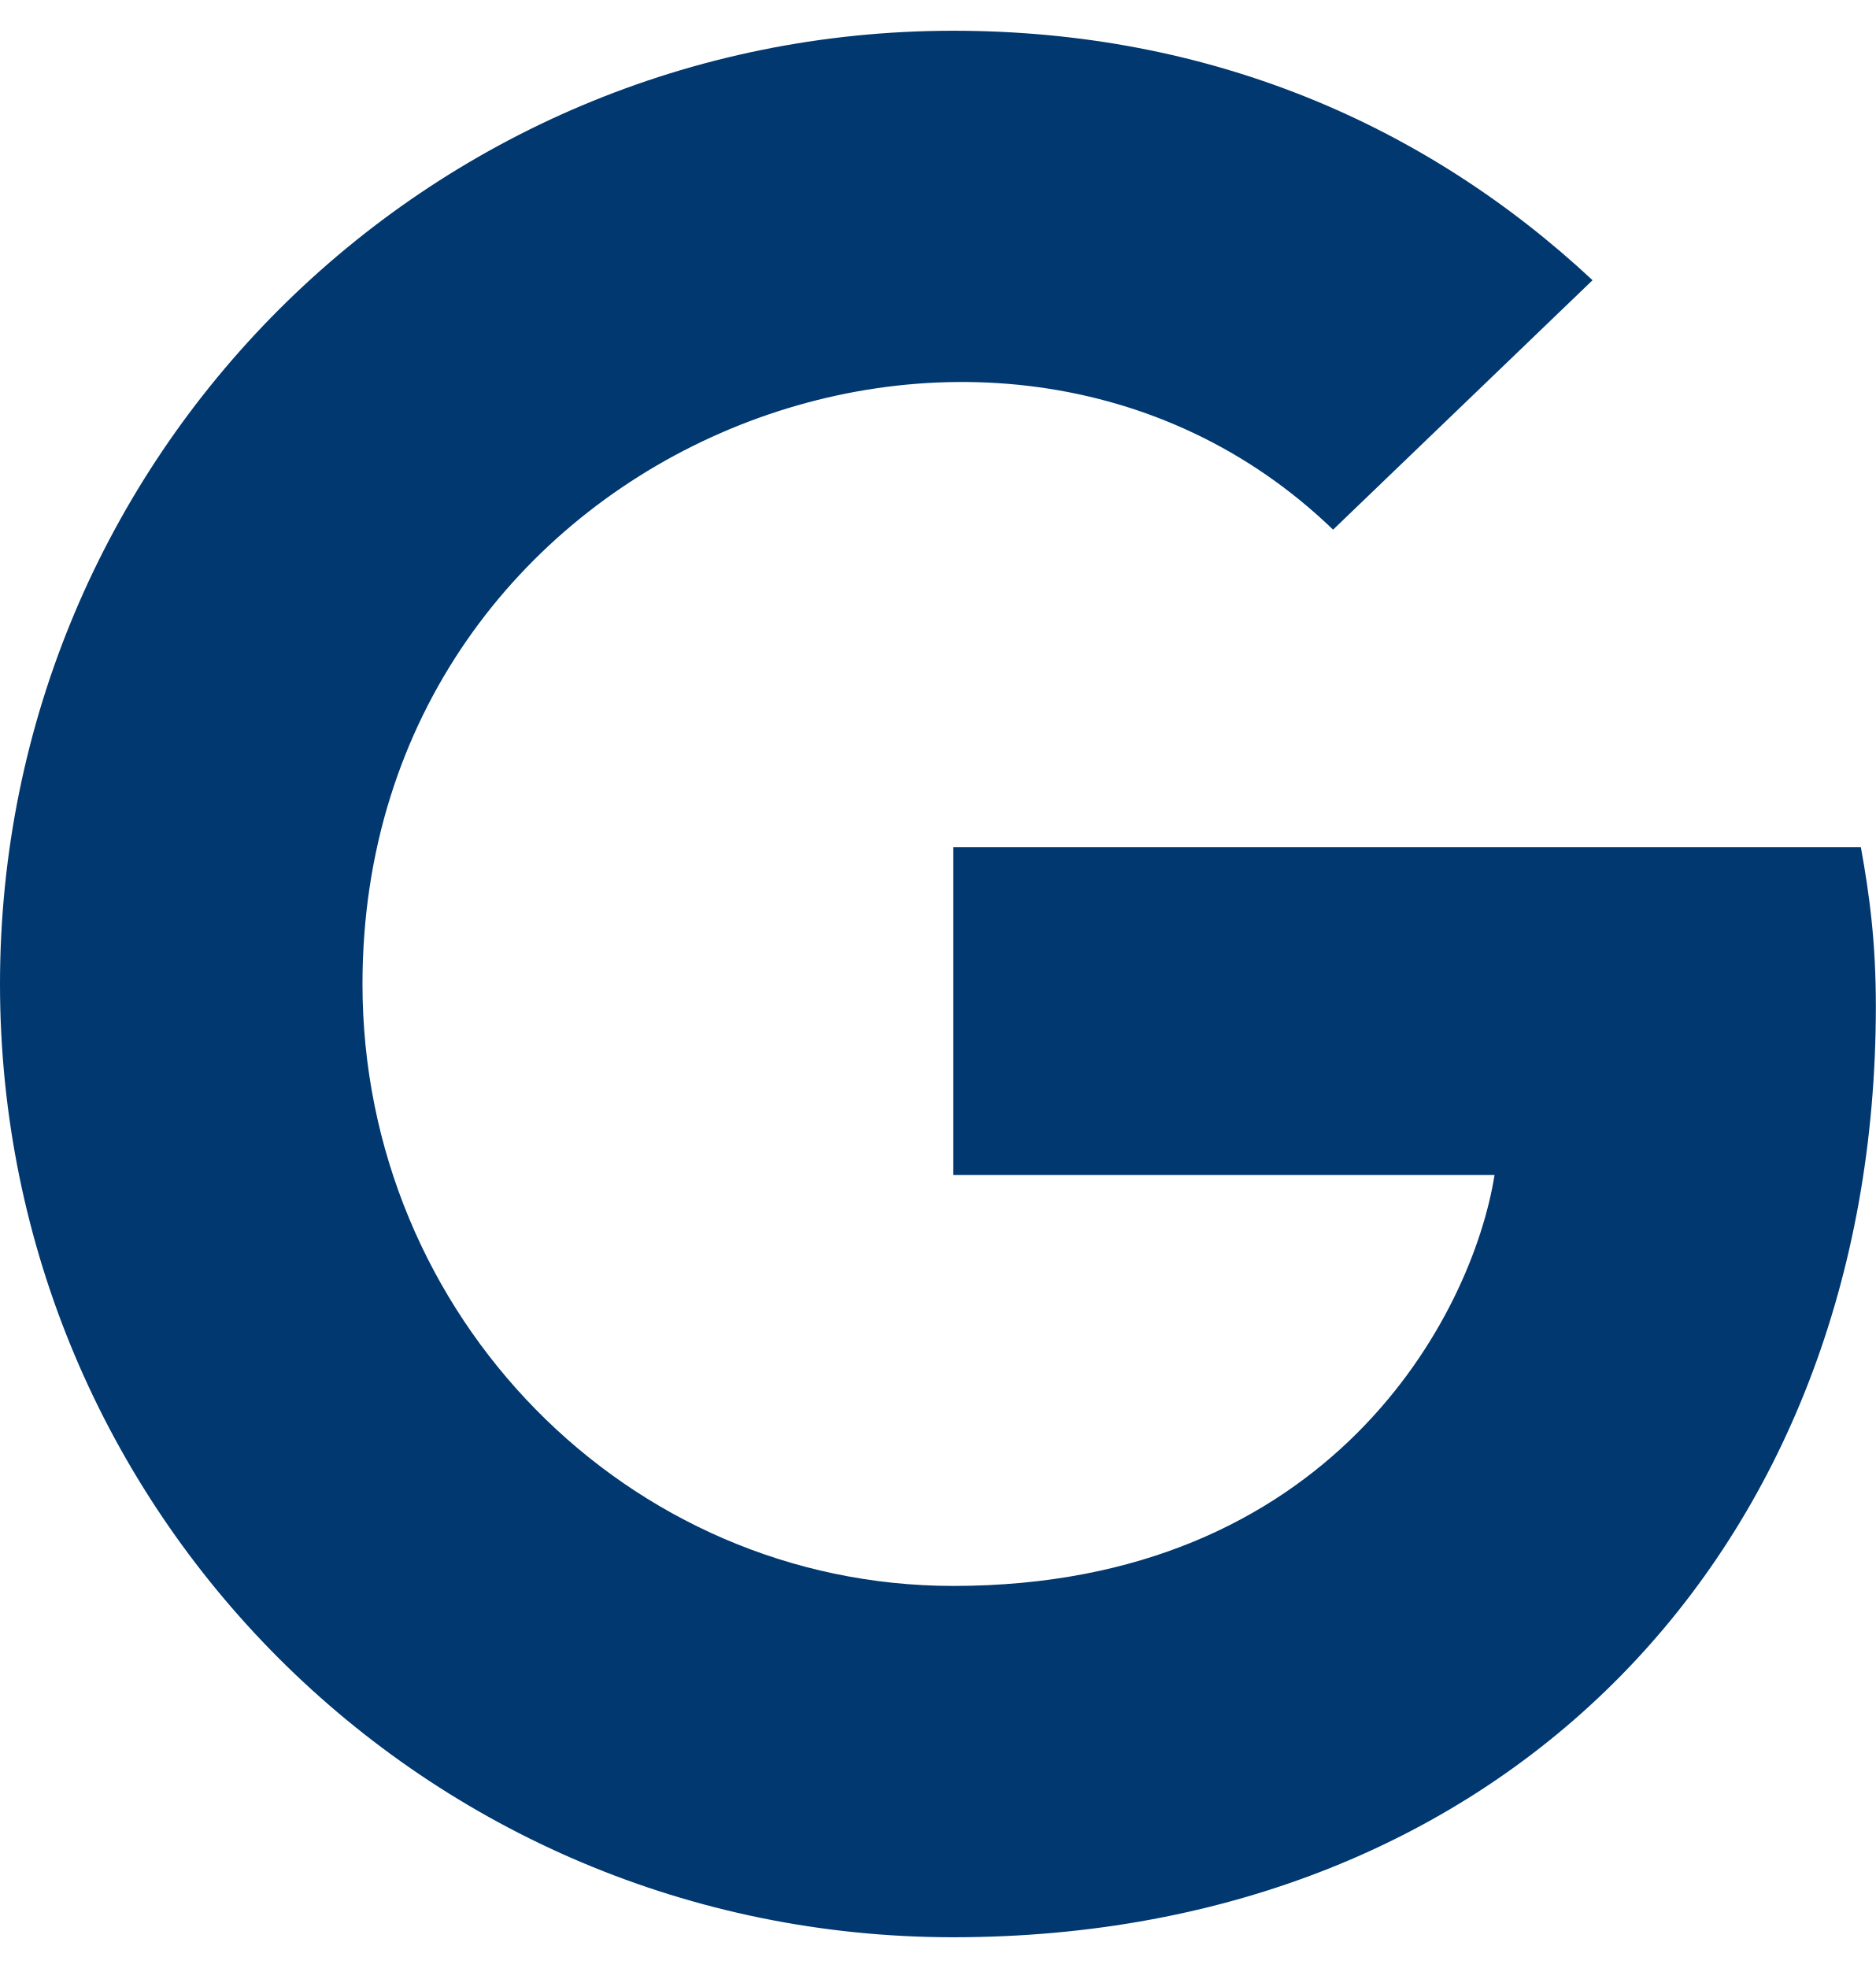
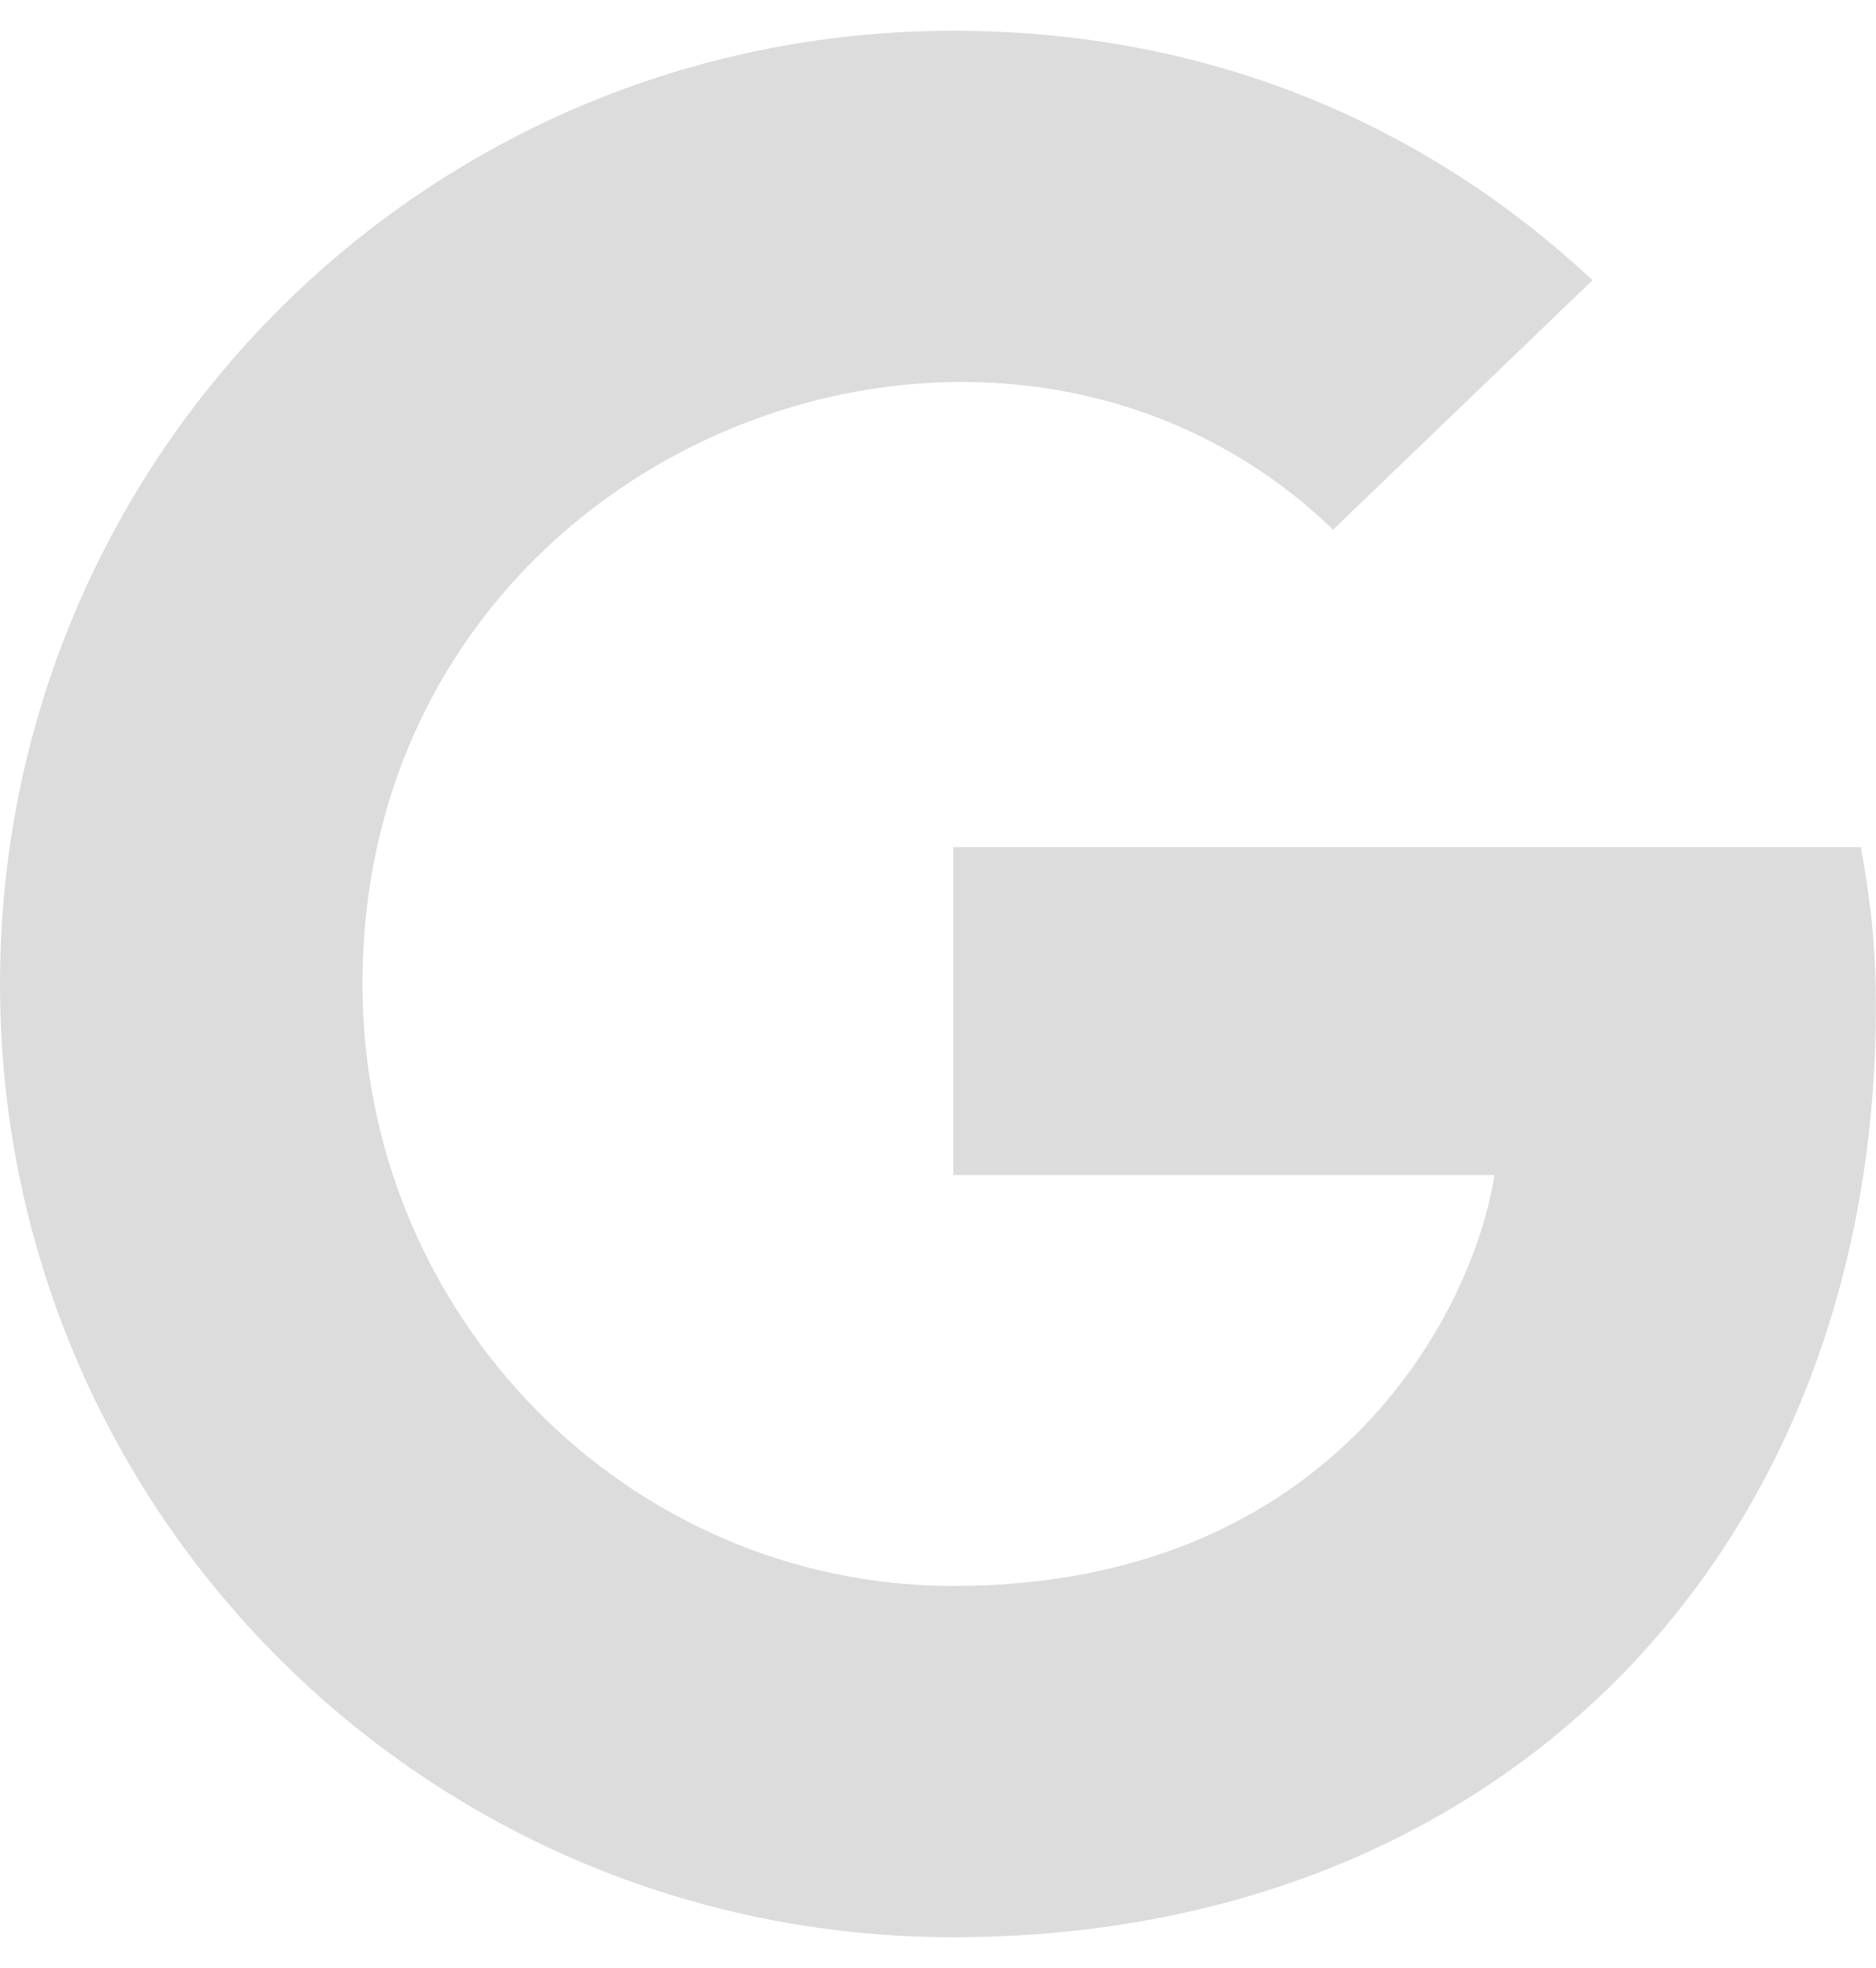
<svg xmlns="http://www.w3.org/2000/svg" viewBox="0 0 488 512">
-   <path d="M488 261.8C488 403.3 391.1 504 248 504 110.8 504 0 393.2 0 256S110.8 8 248 8c66.8 0 123 24.5 166.3 64.9l-67.5 64.9C258.5 52.6 94.3 116.6 94.3 256c0 86.5 69.1 156.6 153.7 156.6 98.2 0 135-70.4 140.8-106.9H248v-85.3h236.1c2.3 12.7 3.9 24.9 3.9 41.4z" fill="#013870" />
+   <path d="M488 261.8C488 403.3 391.1 504 248 504 110.8 504 0 393.2 0 256S110.8 8 248 8c66.8 0 123 24.5 166.3 64.9l-67.5 64.9C258.5 52.6 94.3 116.6 94.3 256c0 86.5 69.1 156.6 153.7 156.6 98.2 0 135-70.4 140.8-106.9H248v-85.3h236.1c2.3 12.7 3.9 24.9 3.9 41.4z" fill="#DCDCDC" />
</svg>
